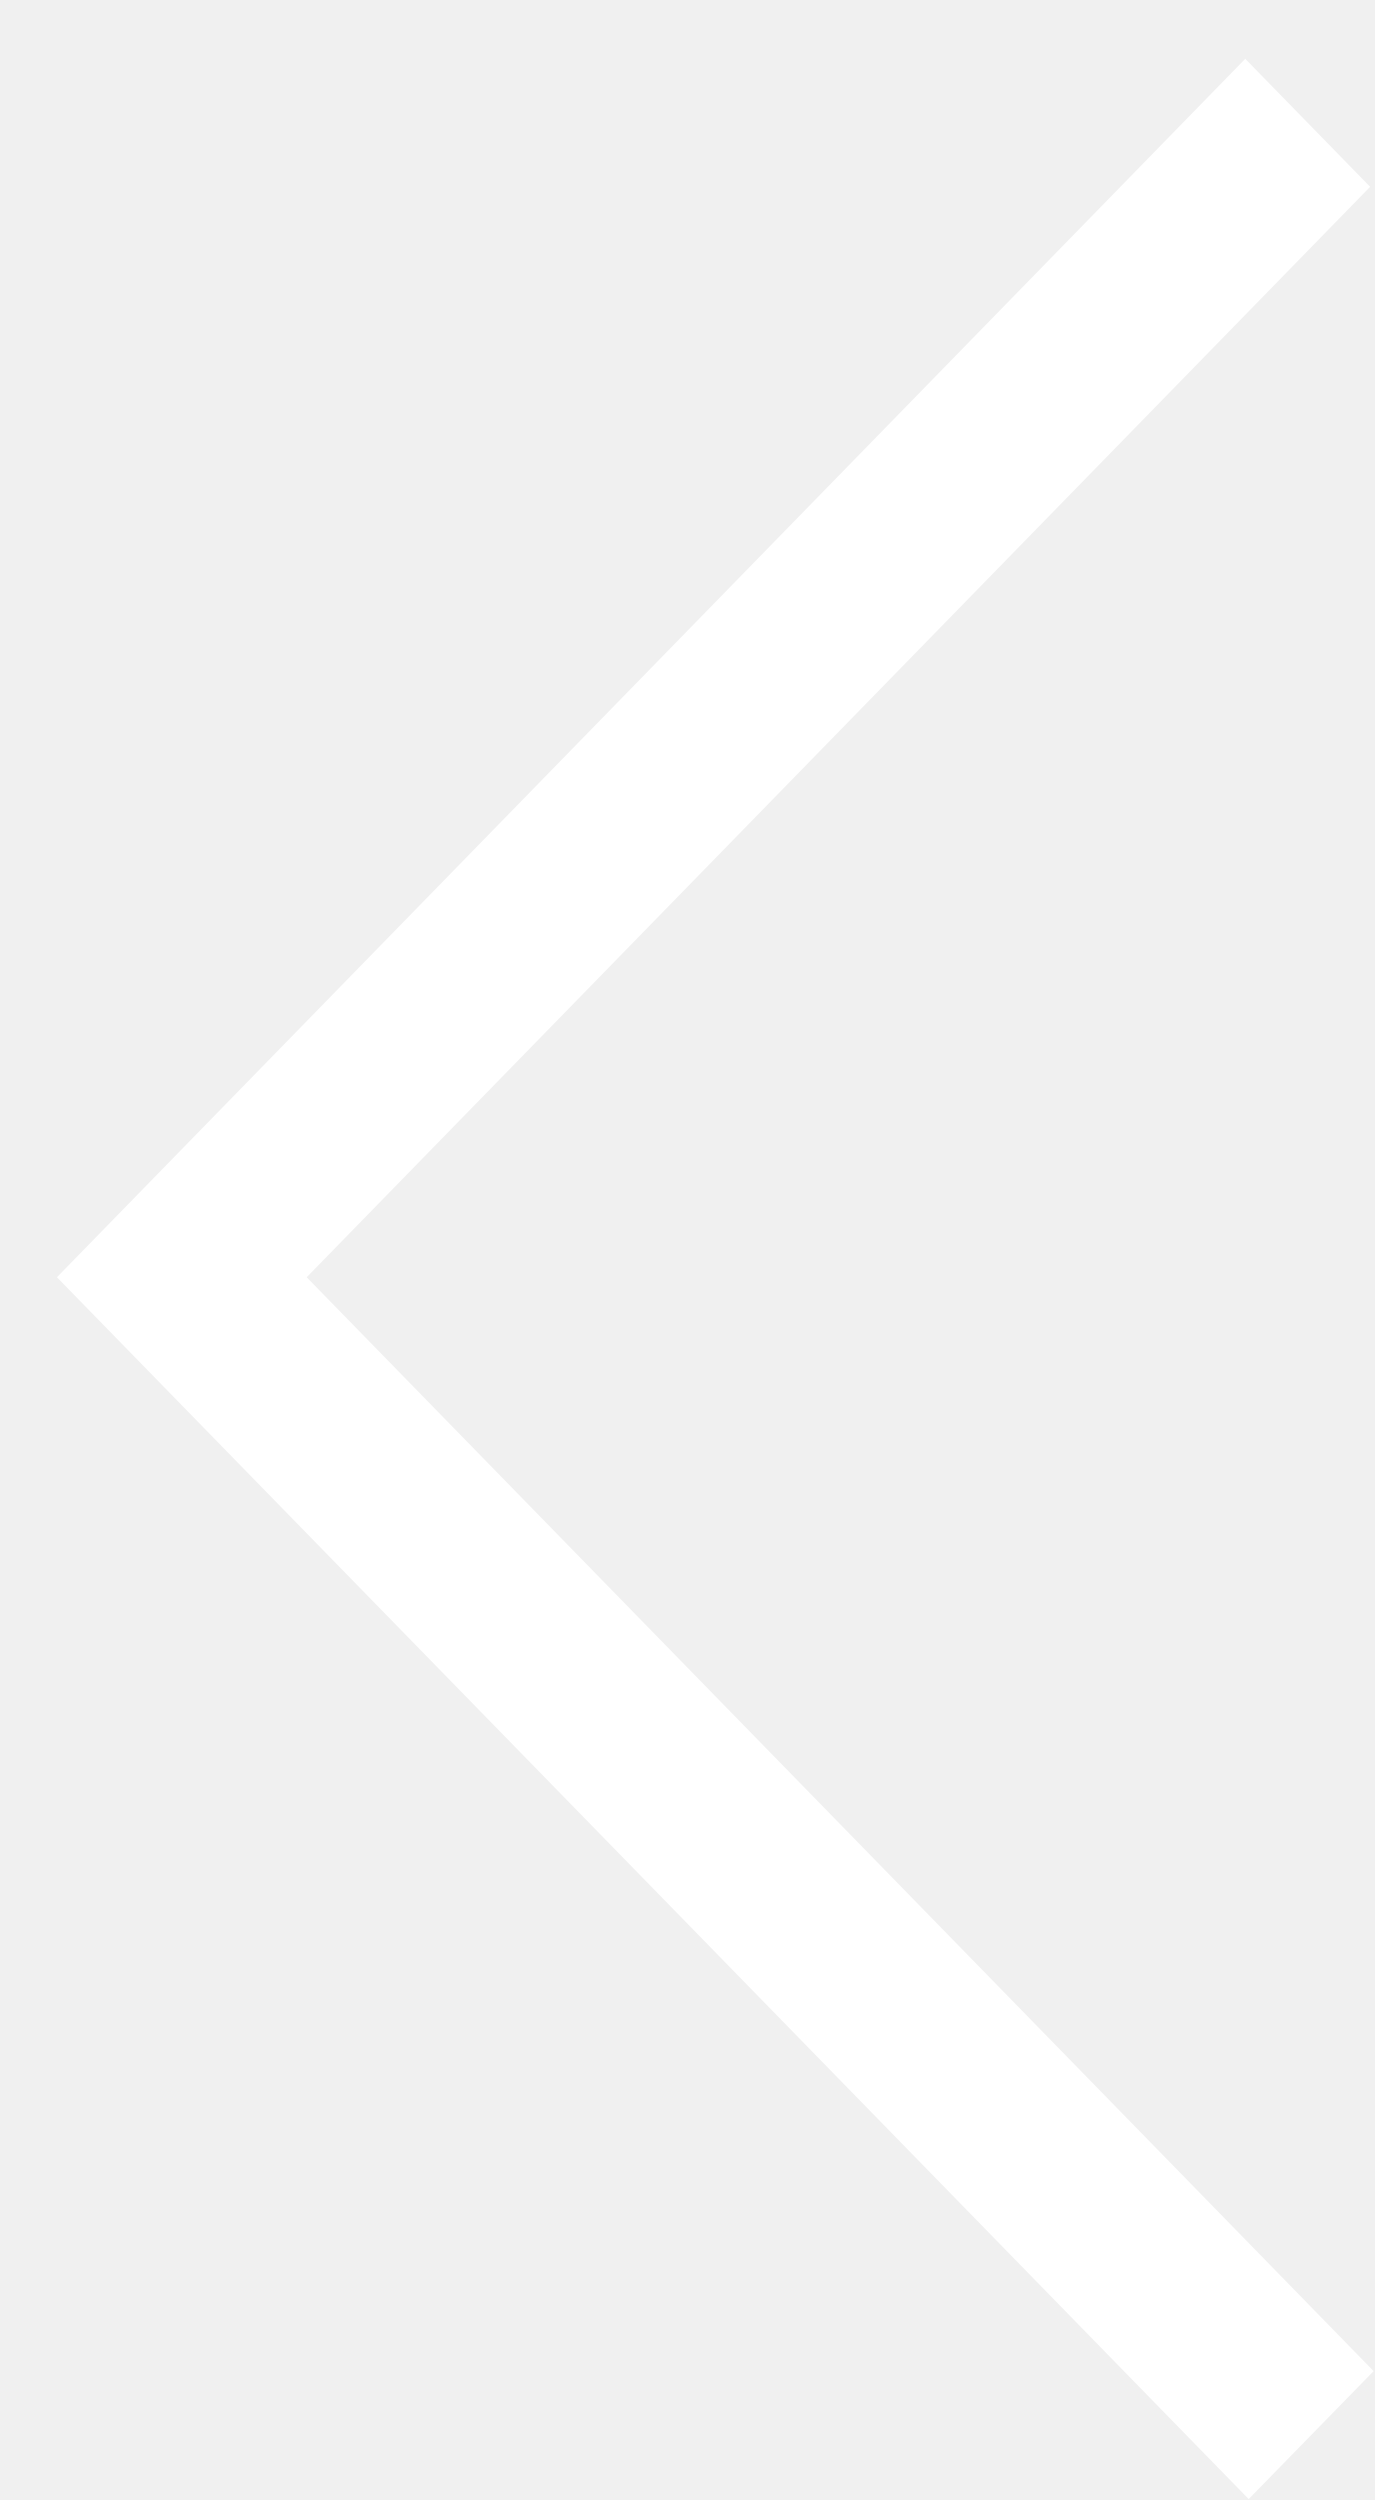
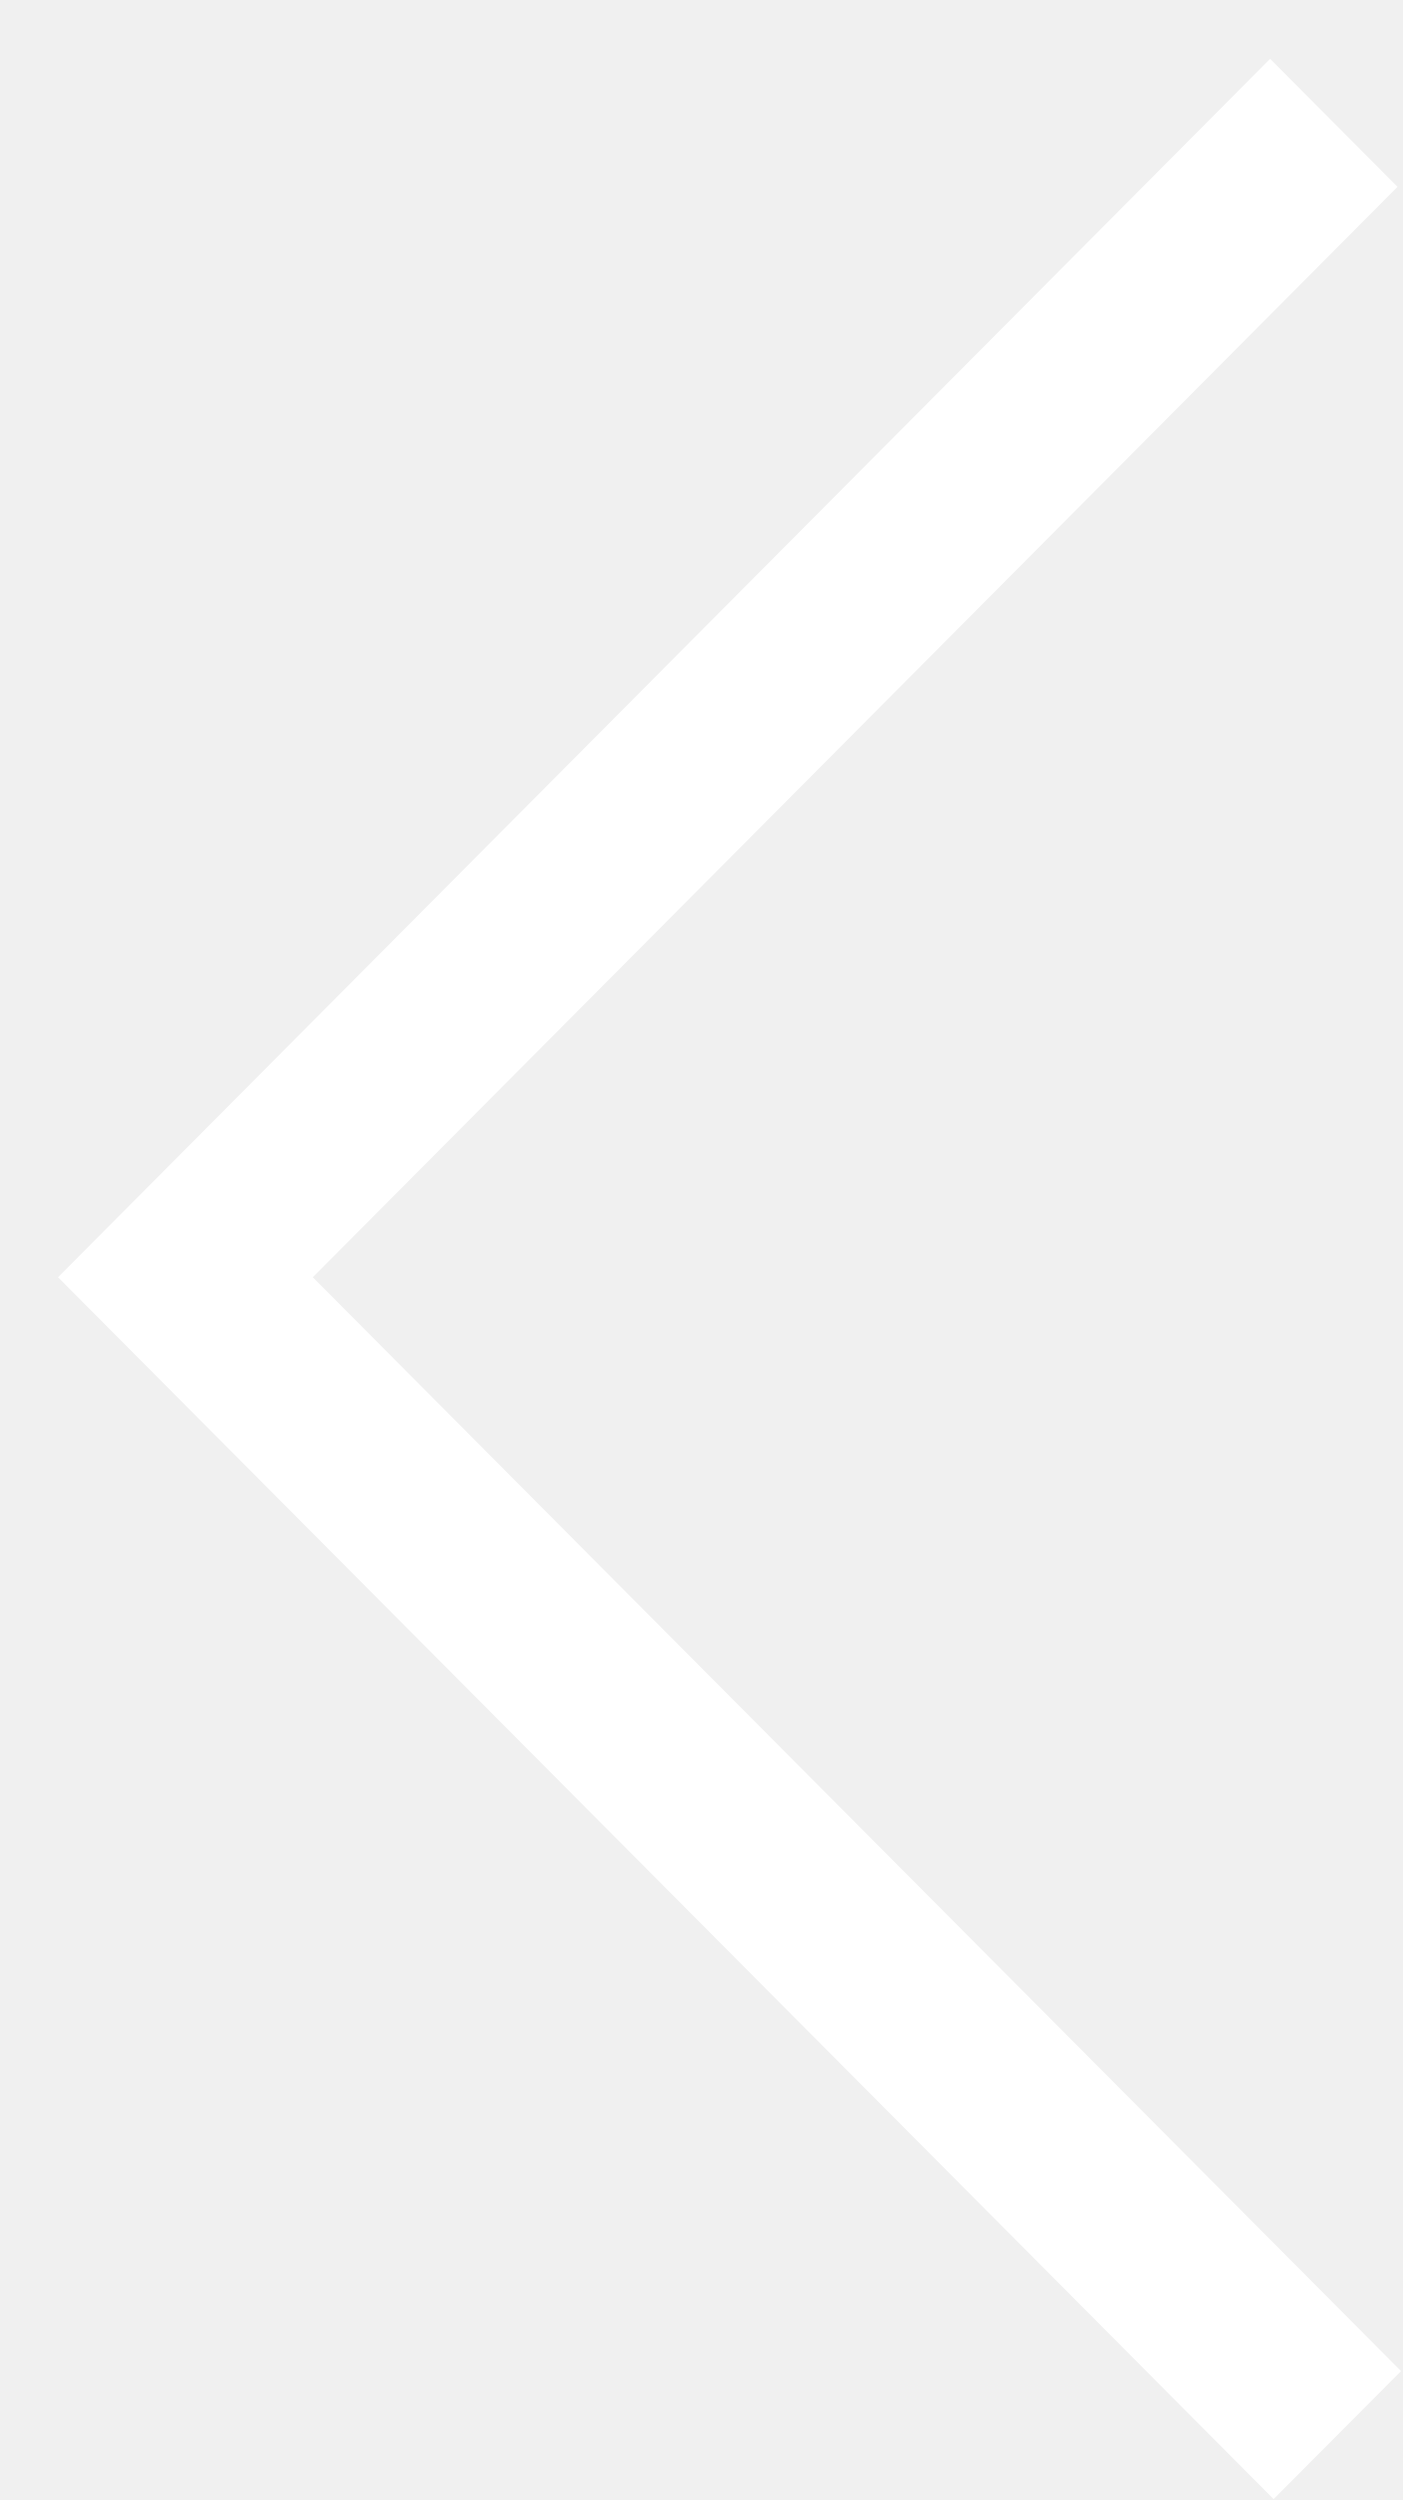
- <svg xmlns="http://www.w3.org/2000/svg" width="22" height="40" viewBox="0 0 22 40" fill="none">
-   <path d="M19.924 0.941L21.922 2.989L4.907 20.436L21.978 37.938L19.979 39.985L0.911 20.436L19.924 0.941Z" fill="white" />
+ <svg xmlns="http://www.w3.org/2000/svg" width="23" height="41" viewBox="0 0 23 41" fill="none">
+   <path d="M20.83 0.965L22.919 3.064L5.13 20.947L22.977 38.886L20.887 40.985L0.952 20.947L20.83 0.965Z" fill="white" />
</svg>
